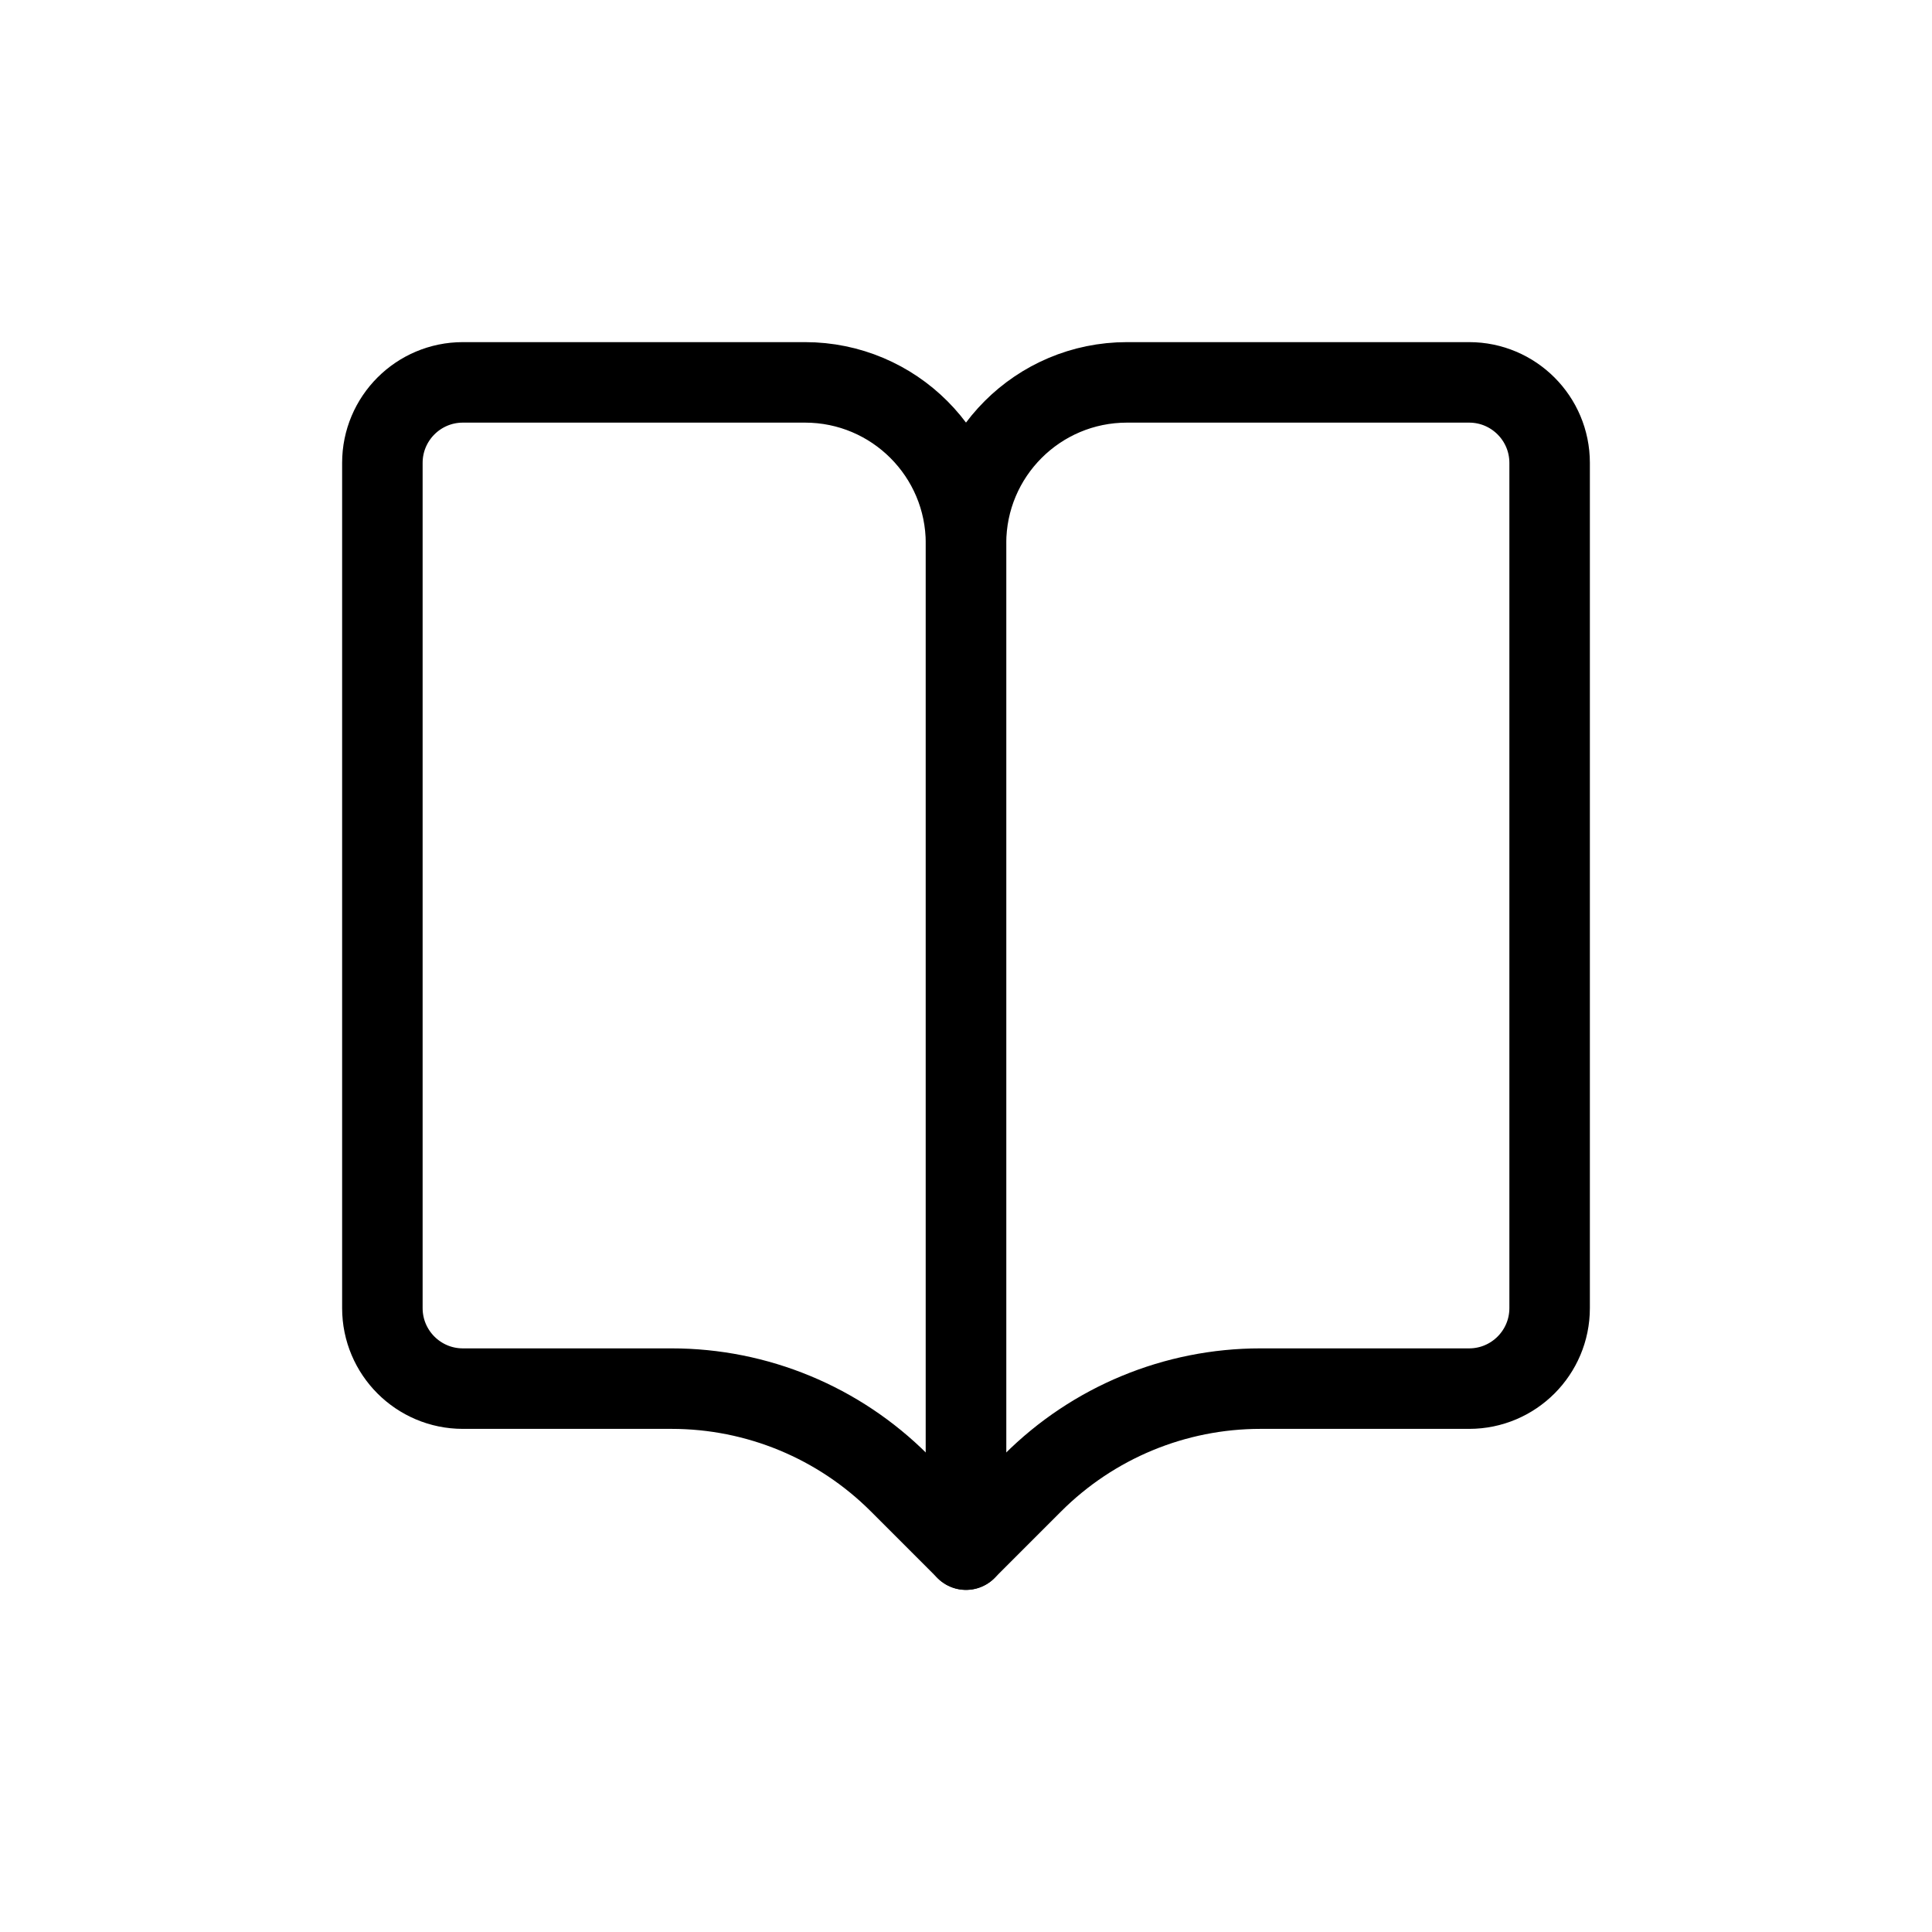
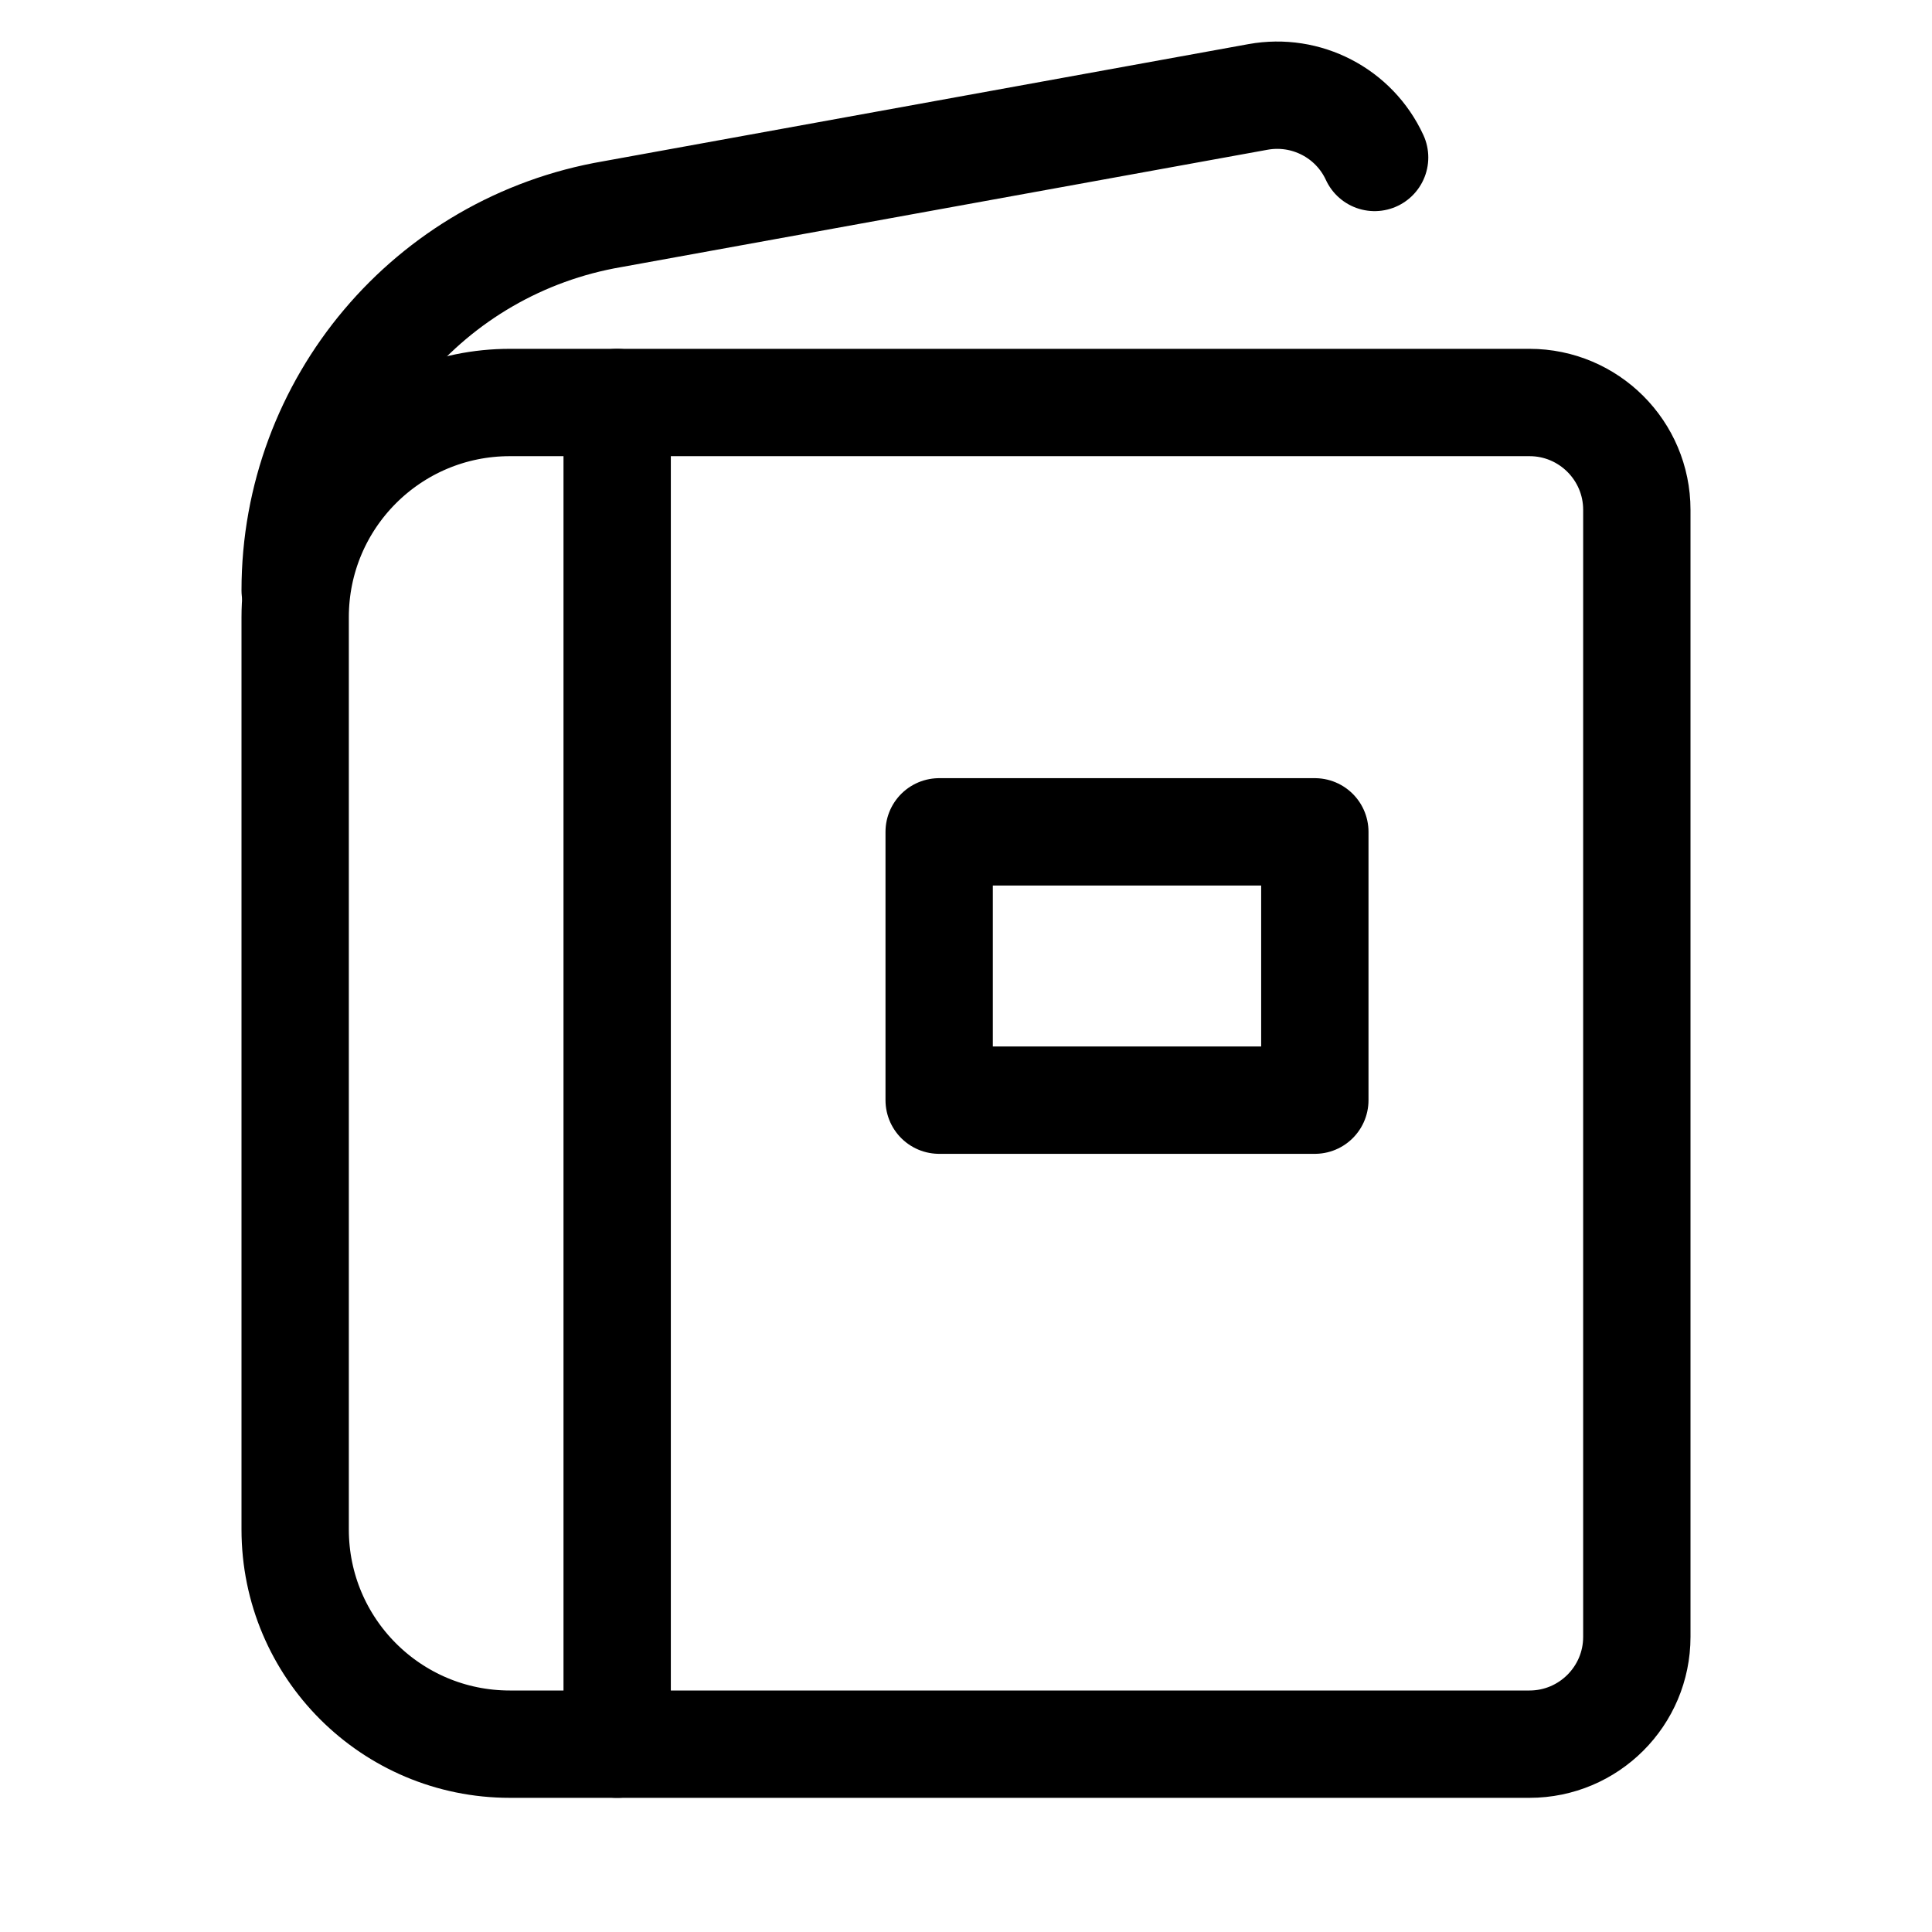
- <svg width="24" height="24" fill="none" viewBox="0 0 24 24">
-   <path stroke="currentColor" stroke-linecap="round" stroke-linejoin="round" d="M19.25 5.75C19.25 5.198 18.802 4.75 18.25 4.75H14C12.895 4.75 12 5.645 12 6.75V19.25L12.828 18.422C13.579 17.671 14.596 17.25 15.657 17.25H18.25C18.802 17.25 19.25 16.802 19.25 16.25V5.75Z" />
-   <path stroke="currentColor" stroke-linecap="round" stroke-linejoin="round" d="M4.75 5.75C4.75 5.198 5.198 4.75 5.75 4.75H10C11.105 4.75 12 5.645 12 6.75V19.25L11.172 18.422C10.421 17.671 9.404 17.25 8.343 17.25H5.75C5.198 17.25 4.75 16.802 4.75 16.25V5.75Z" />
+ <svg xmlns="http://www.w3.org/2000/svg" height="18" width="18" viewBox="0 0 18 18">
+   <g fill="none" stroke="currentColor" class="nc-icon-wrapper">
+     <path d="M2.75,5.5h0c0-1.733,1.249-3.213,2.957-3.505L11.721,.903c.448-.081,.895,.15,1.086,.564" stroke-linecap="round" stroke-linejoin="round" />
+     <path d="M15.25,4.75V15.25c0,.552-.448,1-1,1H4.75c-1.105,0-2-.895-2-2V5.75c0-1.105,.895-2,2-2H14.25c.552,0,1,.448,1,1Z" stroke-linecap="round" stroke-linejoin="round" />
+     <line x1="5.75" y1="3.75" x2="5.75" y2="16.25" stroke-linecap="round" stroke-linejoin="round" />
+     <rect x="8.75" y="7.75" width="3.5" height="2.5" stroke-linecap="round" stroke-linejoin="round" stroke="currentColor" />
+   </g>
</svg>
